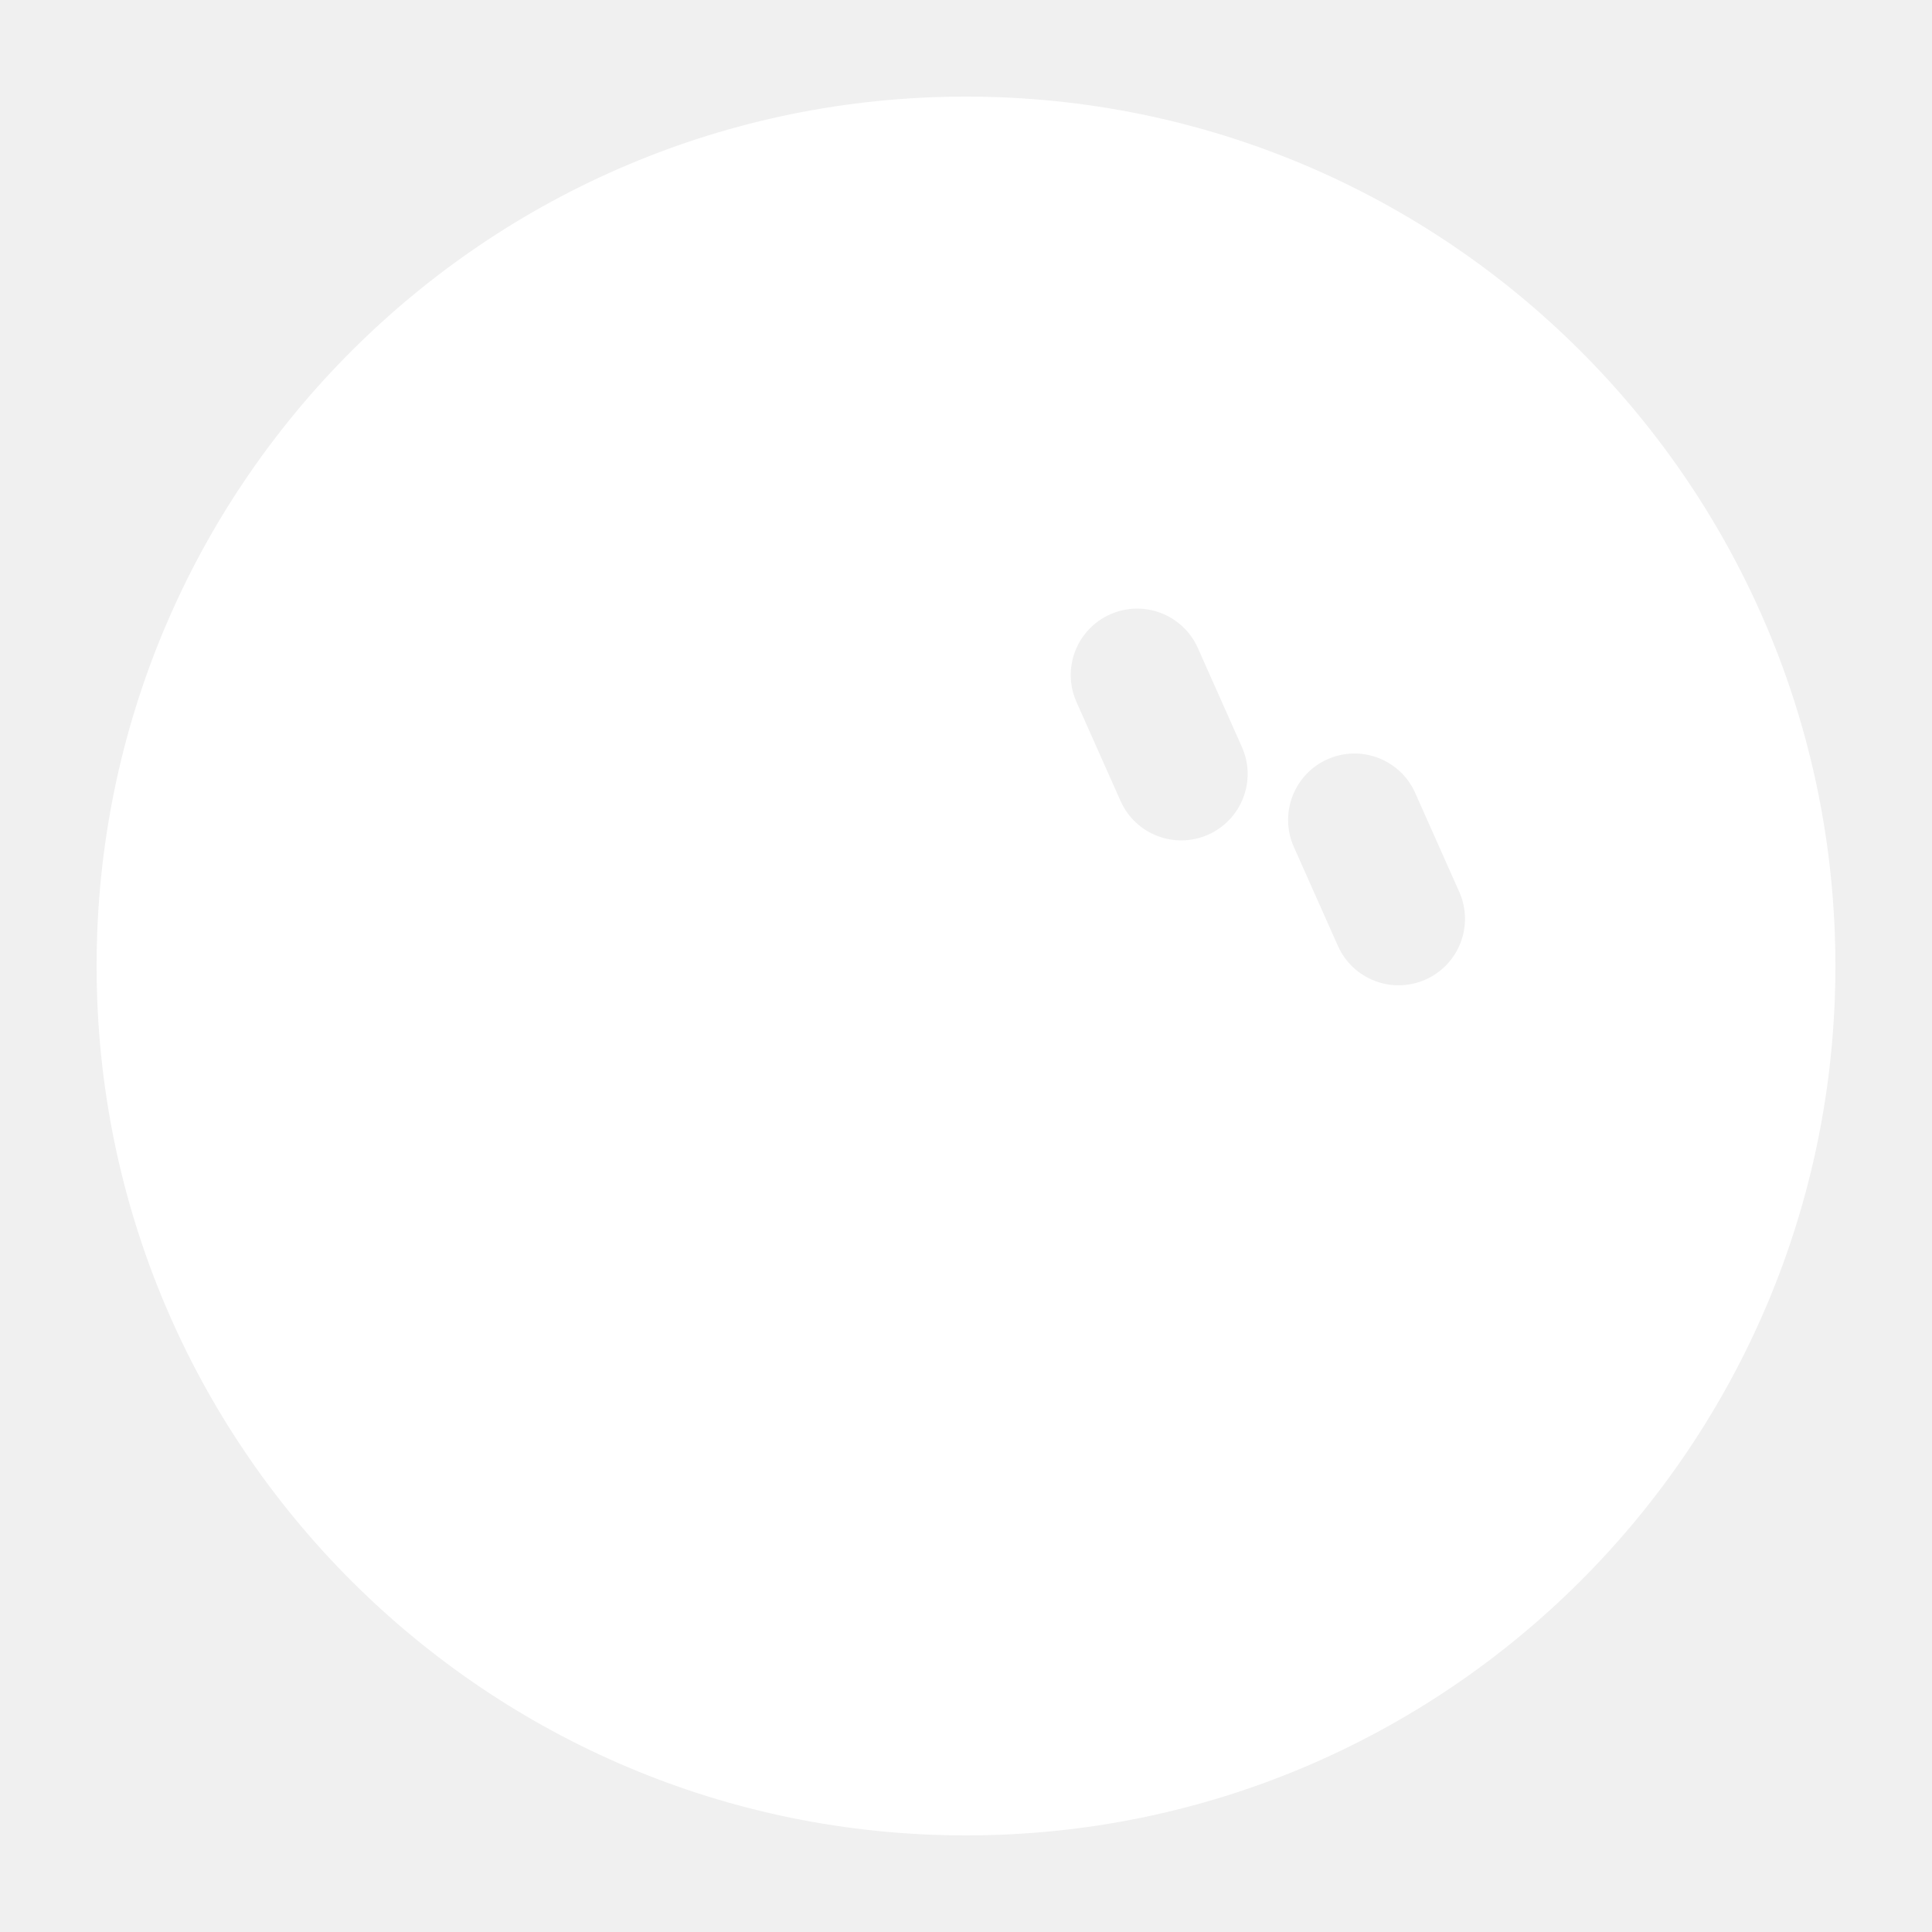
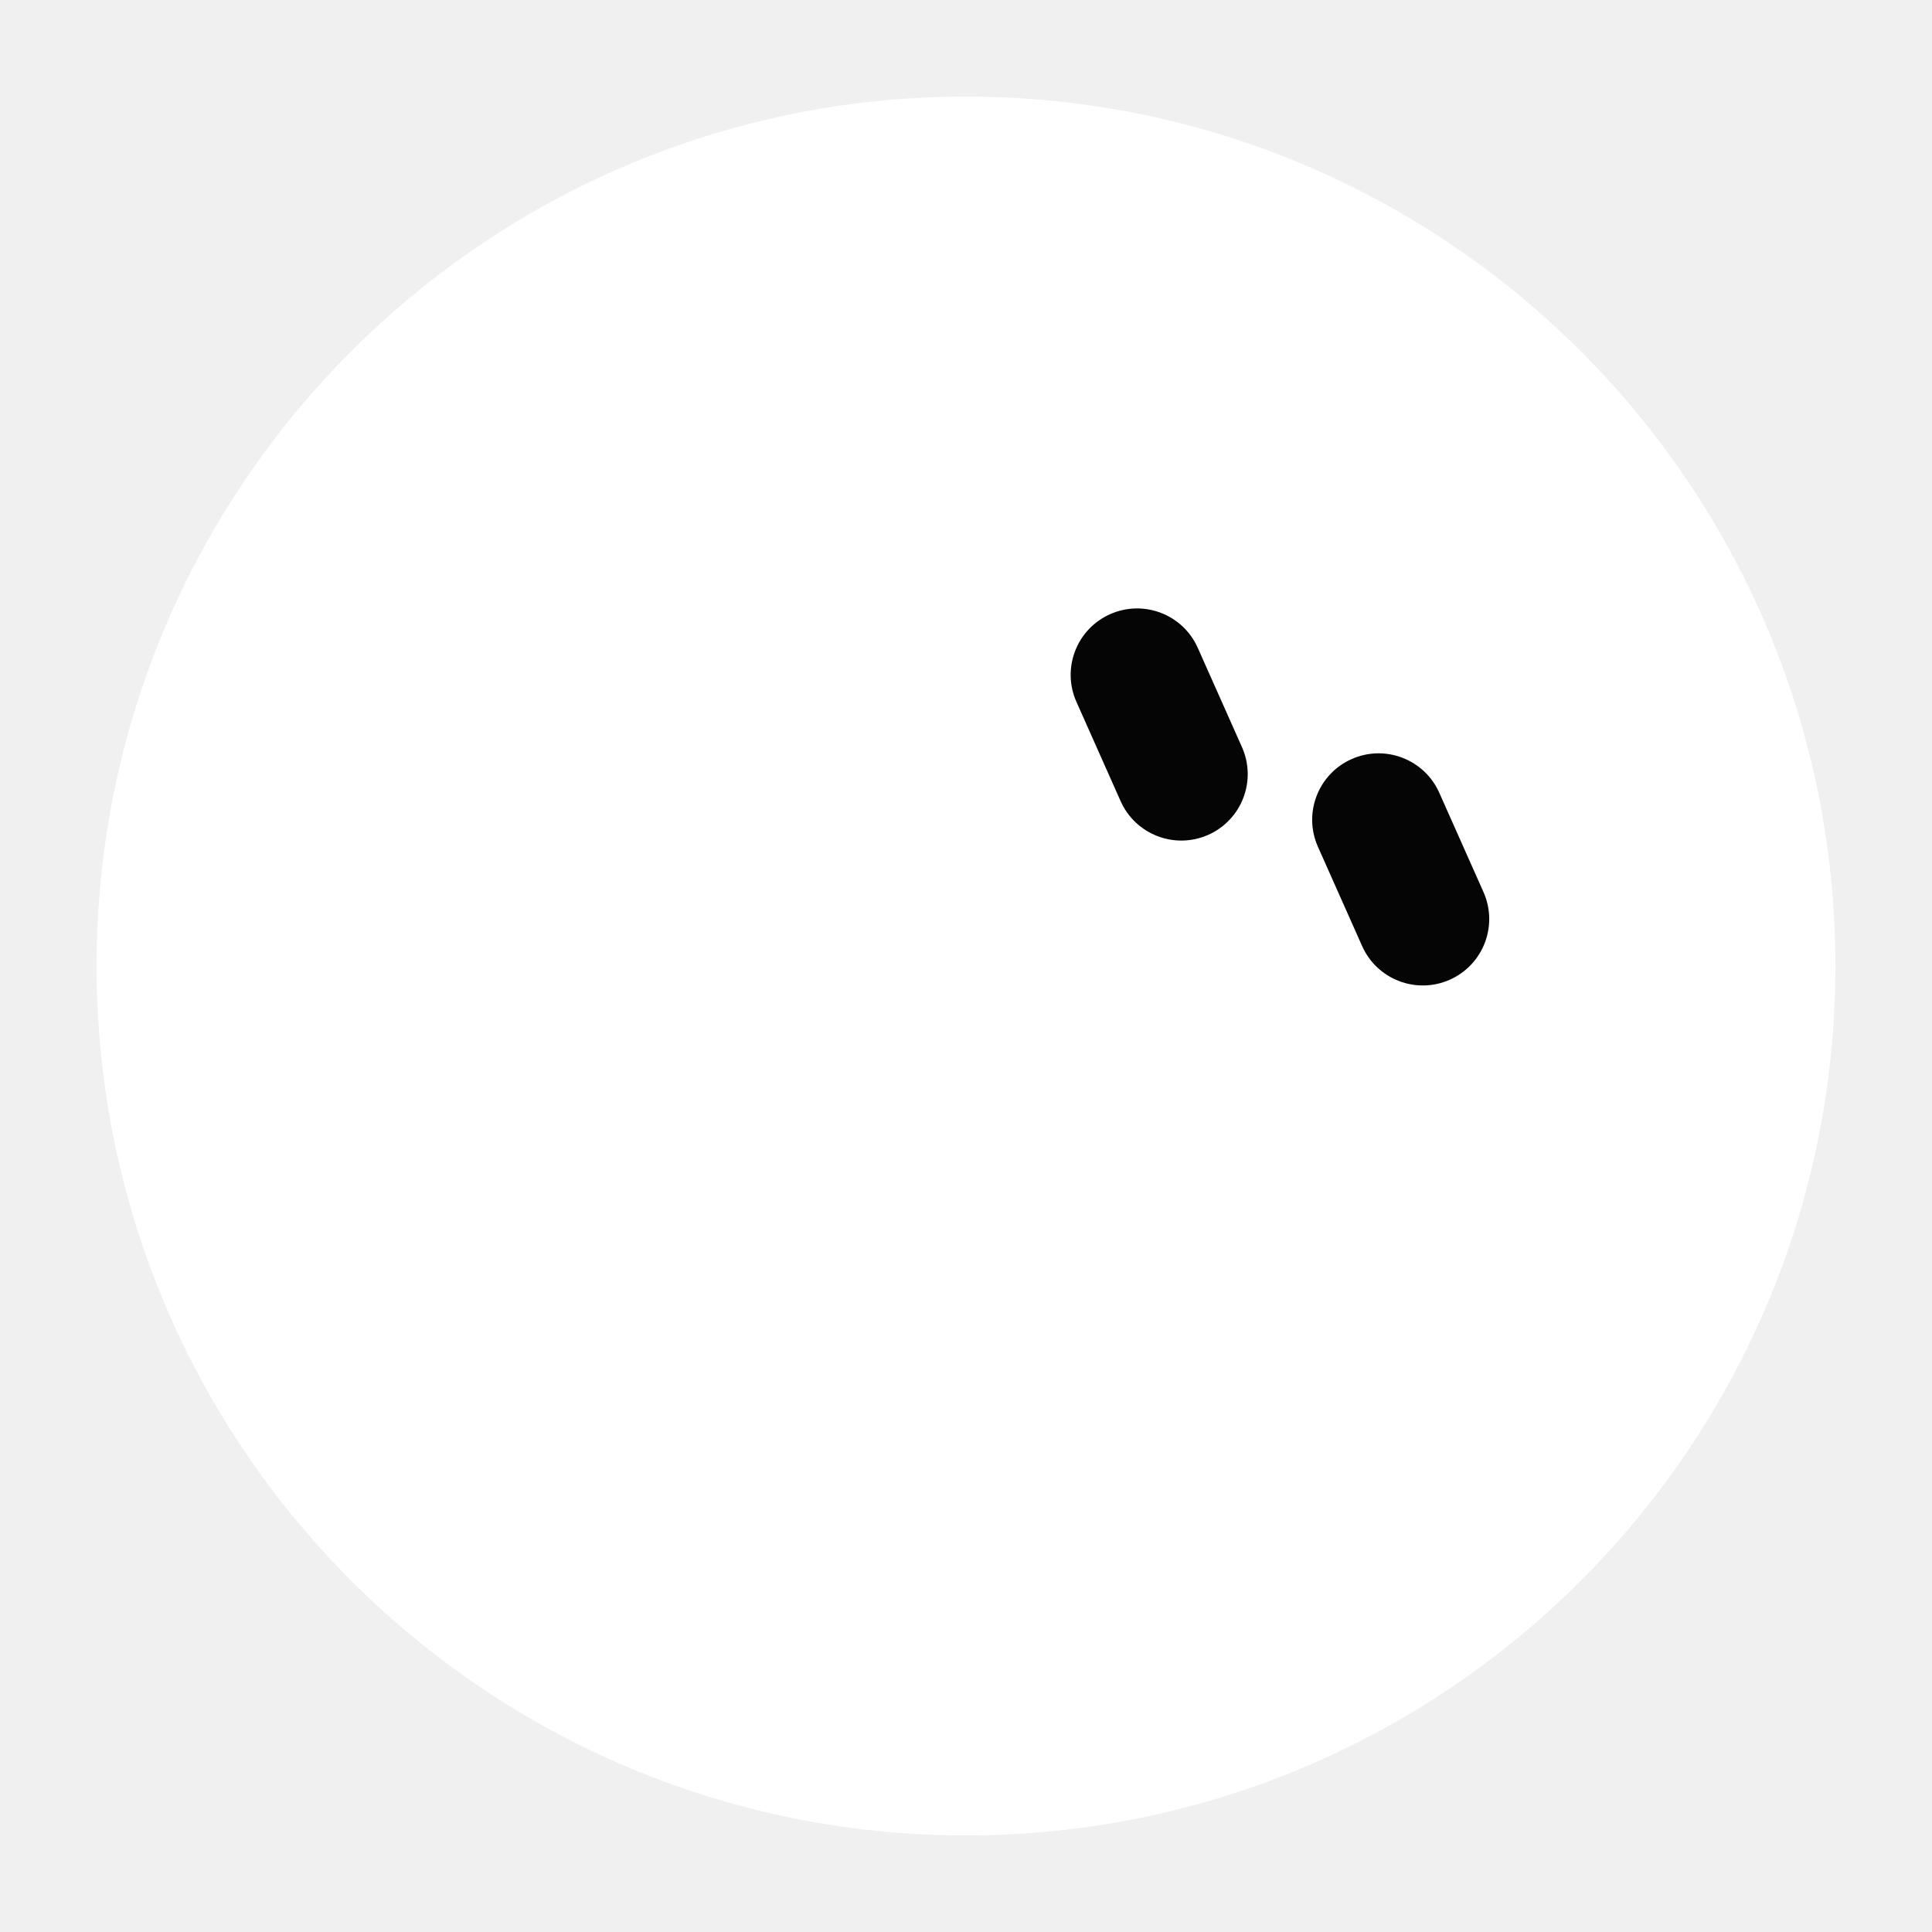
<svg xmlns="http://www.w3.org/2000/svg" width="160" height="160" viewBox="0 0 160 160" fill="none">
-   <path fill="white" fill-rule="evenodd" d="M8,80a72,72 0 1 0 144,0a72,72 0 1 0 -144,0 M89.145,58.126 A5.500,5.500 -24.000 0 1 99.194,53.652 L102.855,61.874 A5.500,5.500 -24.000 0 1 92.806,66.348 Z M107.145,70.126 A5.500,5.500 -24.000 0 1 117.194,65.652 L120.855,73.874 A5.500,5.500 -24.000 0 1 110.806,78.348 Z" />
+   <circle cx="80" cy="80" r="72" fill="white" />
+   <g fill="#050505" transform="rotate(-24 96 60)">
+     <rect x="90.5" y="50" width="11" height="20" rx="5.5" />
+   </g>
+   <g fill="#050505" transform="rotate(-24 116 72)">
+     <rect x="110.5" y="62" width="11" height="20" rx="5.5" />
+   </g>
</svg>
